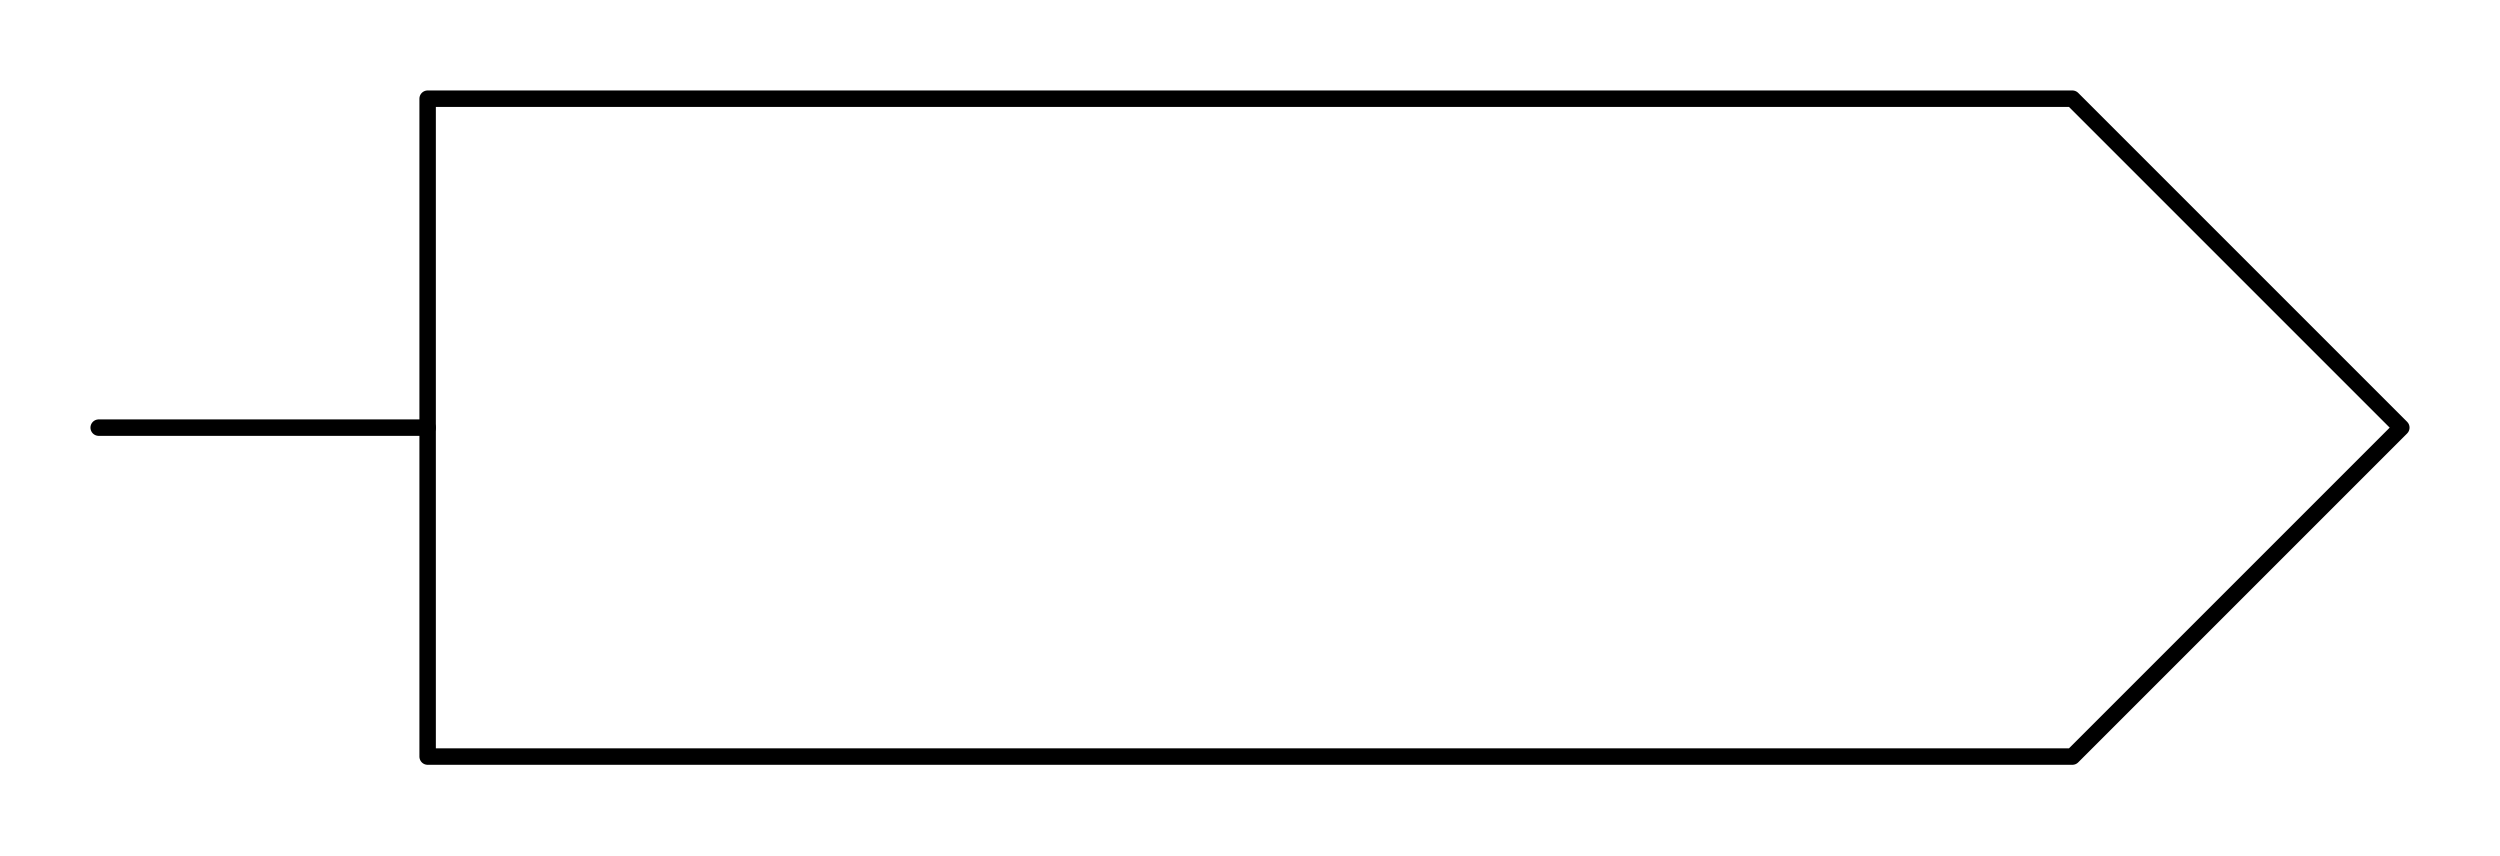
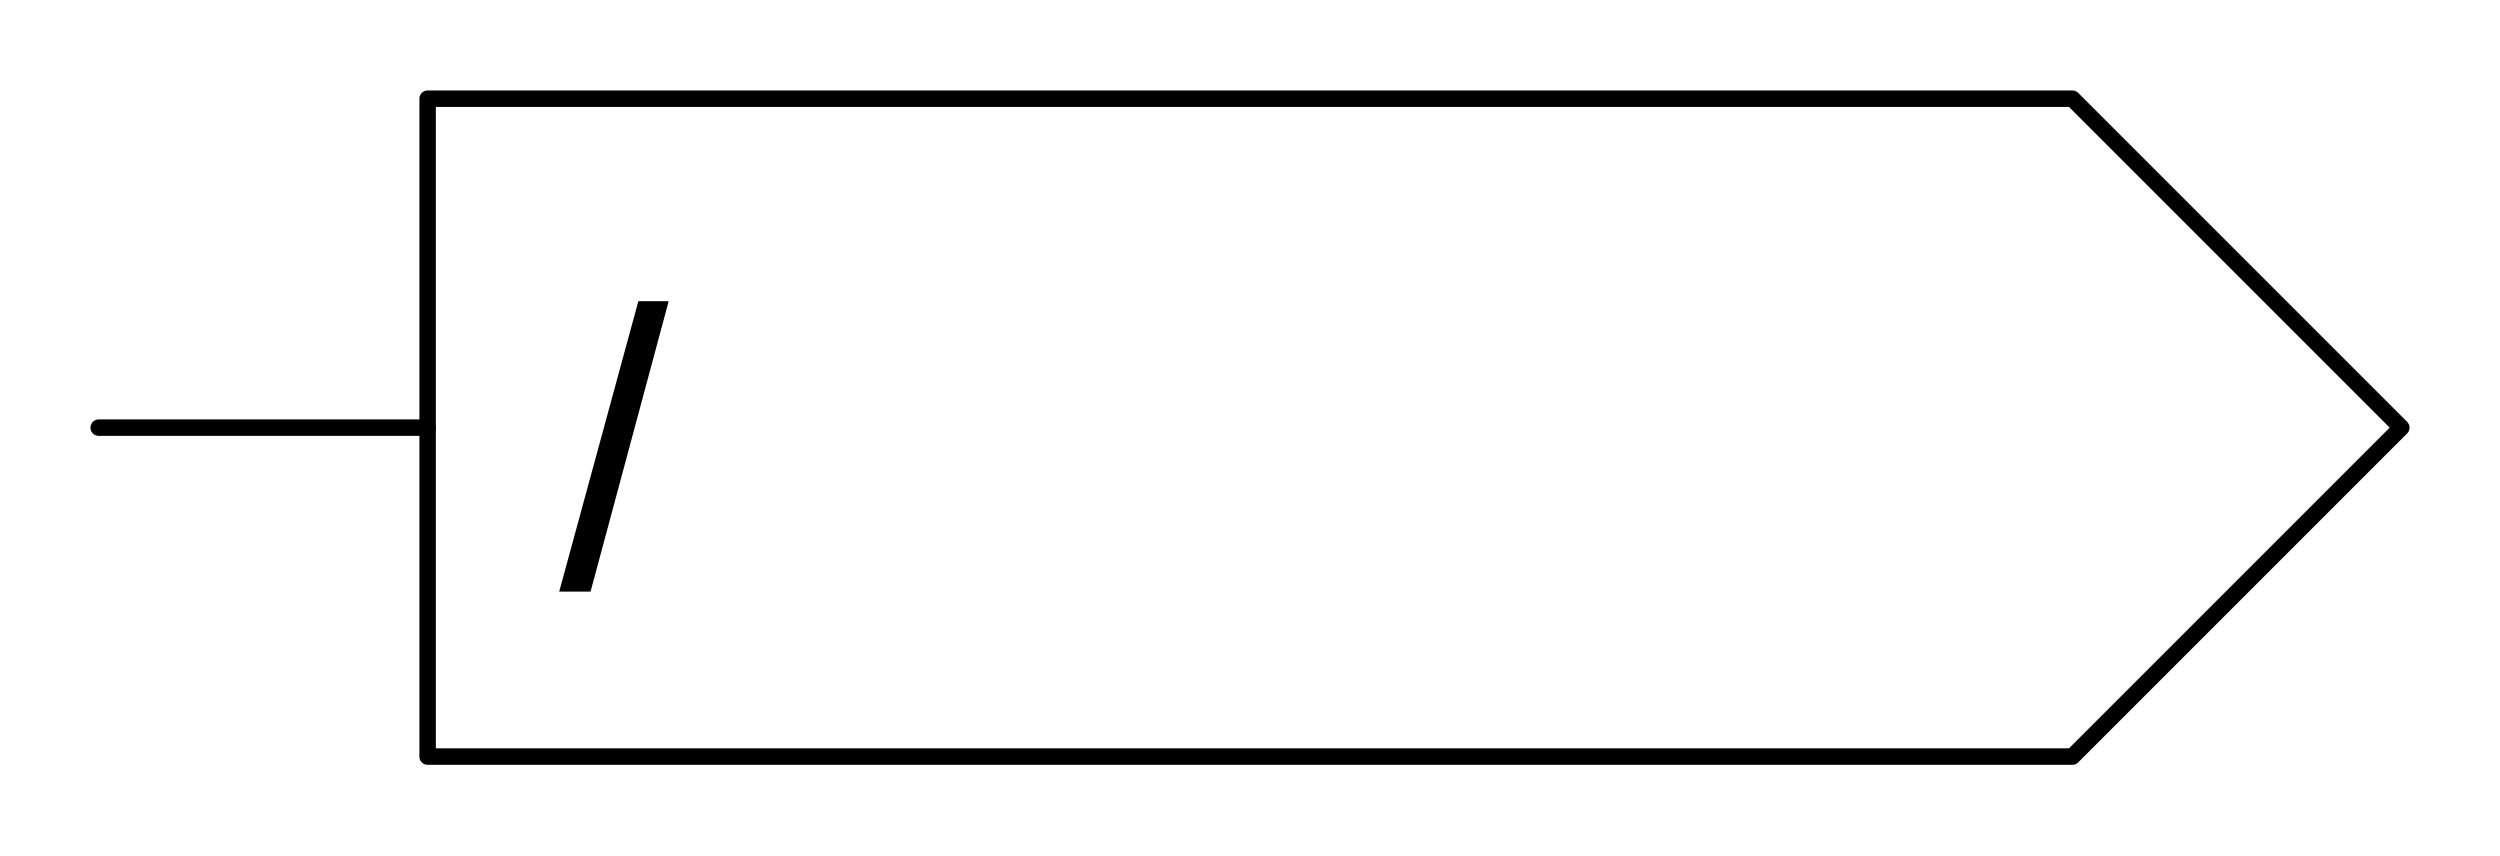
<svg xmlns="http://www.w3.org/2000/svg" viewBox="-13 -13 76 26" width="228" height="78" role="img" aria-label="フォリオ参照 出（次ページへ）">
  <g stroke-linecap="round" stroke-linejoin="round">
    <polygon points="0,-10 50,-10 60,0 50,10 0,10" fill="none" stroke="currentColor" stroke-width="0.5" />
    <line x1="-10" y1="0" x2="0" y2="0" fill="none" stroke="currentColor" stroke-width="0.5" />
+     <text x="4" y="4.86" font-family="Liberation Sans,Arial,Helvetica,sans-serif" font-size="12" fill="currentColor">/</text>
  </g>
</svg>
